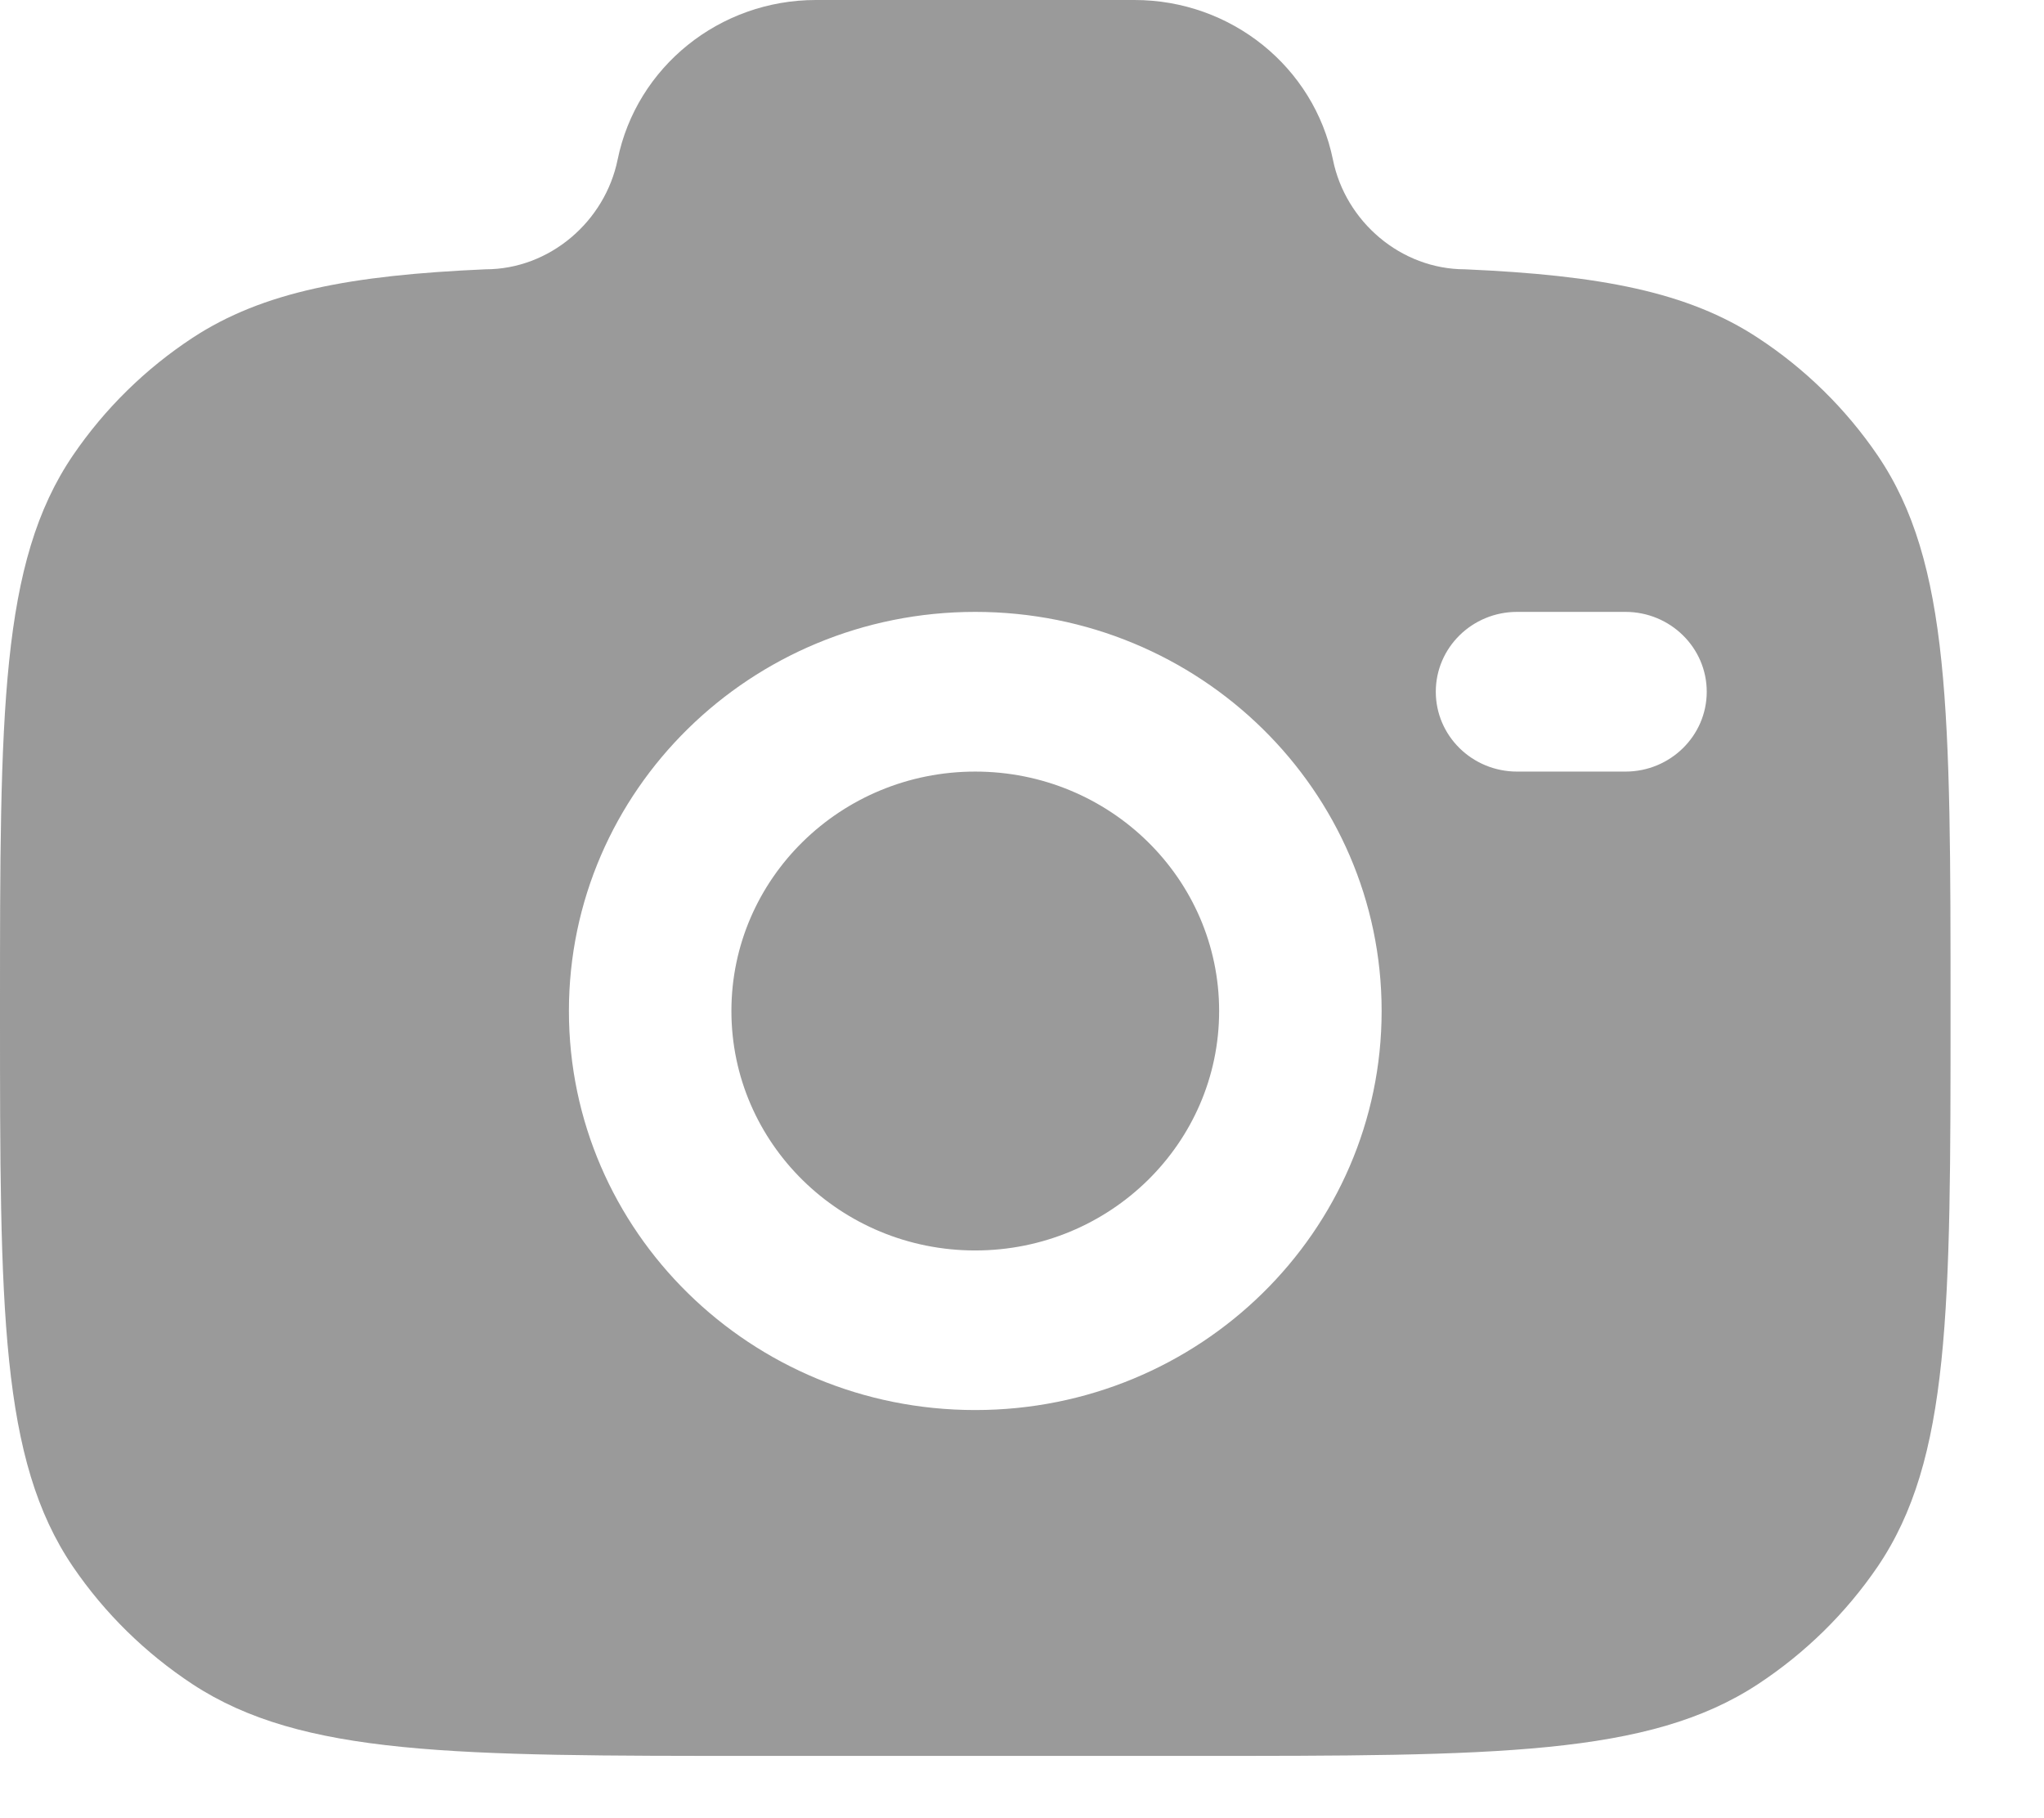
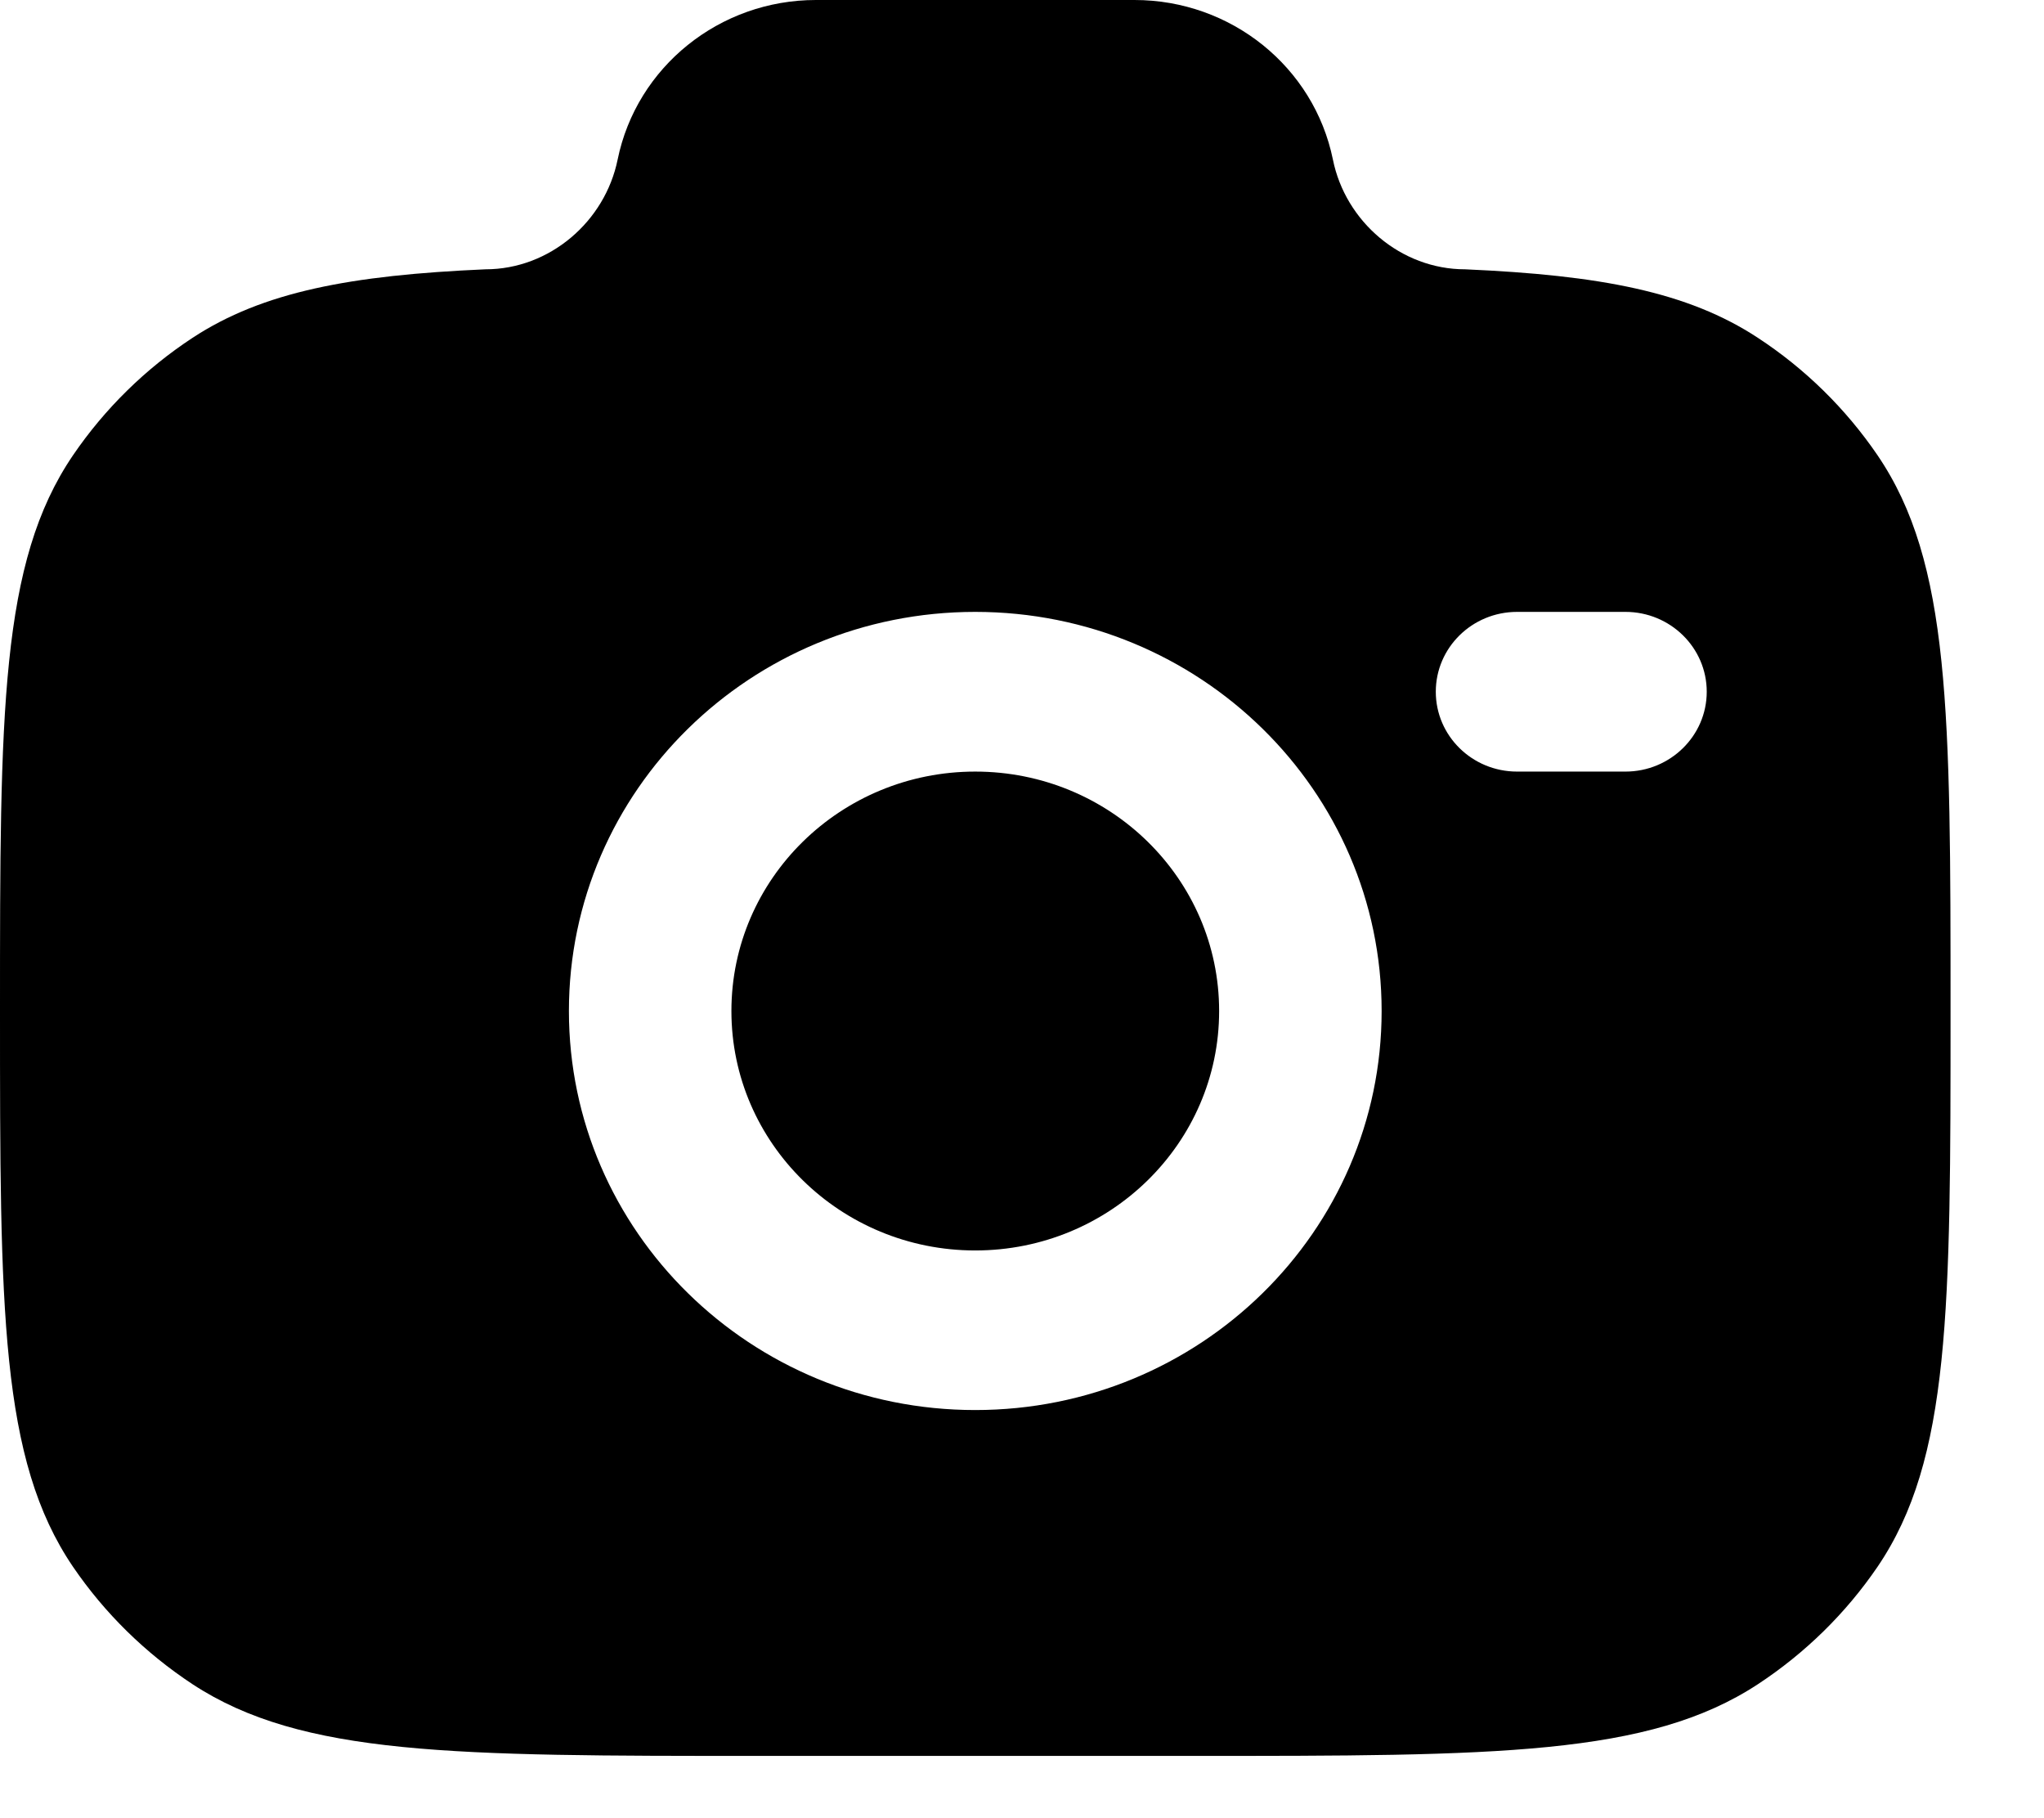
<svg xmlns="http://www.w3.org/2000/svg" width="18" height="16" viewBox="0 0 18 16" fill="none">
-   <path fill-rule="evenodd" clip-rule="evenodd" d="M6.68 15.459H10.497C13.177 15.459 14.518 15.459 15.48 14.828C15.897 14.554 16.255 14.203 16.534 13.794C17.177 12.848 17.177 11.532 17.177 8.901C17.177 6.269 17.177 4.953 16.534 4.008C16.255 3.599 15.897 3.247 15.48 2.974C14.862 2.568 14.087 2.423 12.902 2.371C12.336 2.371 11.848 1.95 11.738 1.405C11.571 0.588 10.84 0 9.991 0H7.185C6.337 0 5.606 0.588 5.439 1.405C5.328 1.95 4.841 2.371 4.275 2.371C3.09 2.423 2.315 2.568 1.696 2.974C1.28 3.247 0.922 3.599 0.643 4.008C1.19209e-07 4.953 0 6.269 0 8.901C0 11.532 1.19209e-07 12.848 0.643 13.794C0.922 14.203 1.28 14.554 1.696 14.828C2.659 15.459 3.999 15.459 6.68 15.459ZM8.588 5.387C6.612 5.387 5.01 6.96 5.01 8.901C5.01 10.841 6.612 12.414 8.588 12.414C10.565 12.414 12.167 10.841 12.167 8.901C12.167 6.96 10.565 5.387 8.588 5.387ZM8.588 6.793C7.403 6.793 6.441 7.736 6.441 8.901C6.441 10.065 7.403 11.009 8.588 11.009C9.774 11.009 10.736 10.065 10.736 8.901C10.736 7.736 9.774 6.793 8.588 6.793ZM12.644 6.09C12.644 5.702 12.964 5.387 13.36 5.387H14.314C14.709 5.387 15.03 5.702 15.03 6.09C15.03 6.478 14.709 6.793 14.314 6.793H13.36C12.964 6.793 12.644 6.478 12.644 6.09Z" fill="#9A9A9A" />
+   <path fill-rule="evenodd" clip-rule="evenodd" d="M6.68 15.459H10.497C13.177 15.459 14.518 15.459 15.48 14.828C15.897 14.554 16.255 14.203 16.534 13.794C17.177 12.848 17.177 11.532 17.177 8.901C17.177 6.269 17.177 4.953 16.534 4.008C16.255 3.599 15.897 3.247 15.48 2.974C14.862 2.568 14.087 2.423 12.902 2.371C12.336 2.371 11.848 1.95 11.738 1.405C11.571 0.588 10.84 0 9.991 0H7.185C6.337 0 5.606 0.588 5.439 1.405C5.328 1.95 4.841 2.371 4.275 2.371C3.09 2.423 2.315 2.568 1.696 2.974C1.28 3.247 0.922 3.599 0.643 4.008C1.19209e-07 4.953 0 6.269 0 8.901C0 11.532 1.19209e-07 12.848 0.643 13.794C0.922 14.203 1.28 14.554 1.696 14.828C2.659 15.459 3.999 15.459 6.68 15.459ZM8.588 5.387C6.612 5.387 5.01 6.96 5.01 8.901C5.01 10.841 6.612 12.414 8.588 12.414C10.565 12.414 12.167 10.841 12.167 8.901C12.167 6.96 10.565 5.387 8.588 5.387ZM8.588 6.793C7.403 6.793 6.441 7.736 6.441 8.901C6.441 10.065 7.403 11.009 8.588 11.009C9.774 11.009 10.736 10.065 10.736 8.901C10.736 7.736 9.774 6.793 8.588 6.793ZM12.644 6.09C12.644 5.702 12.964 5.387 13.36 5.387H14.314C14.709 5.387 15.03 5.702 15.03 6.09C15.03 6.478 14.709 6.793 14.314 6.793H13.36C12.964 6.793 12.644 6.478 12.644 6.09Z" fill="currentColor" />
</svg>
